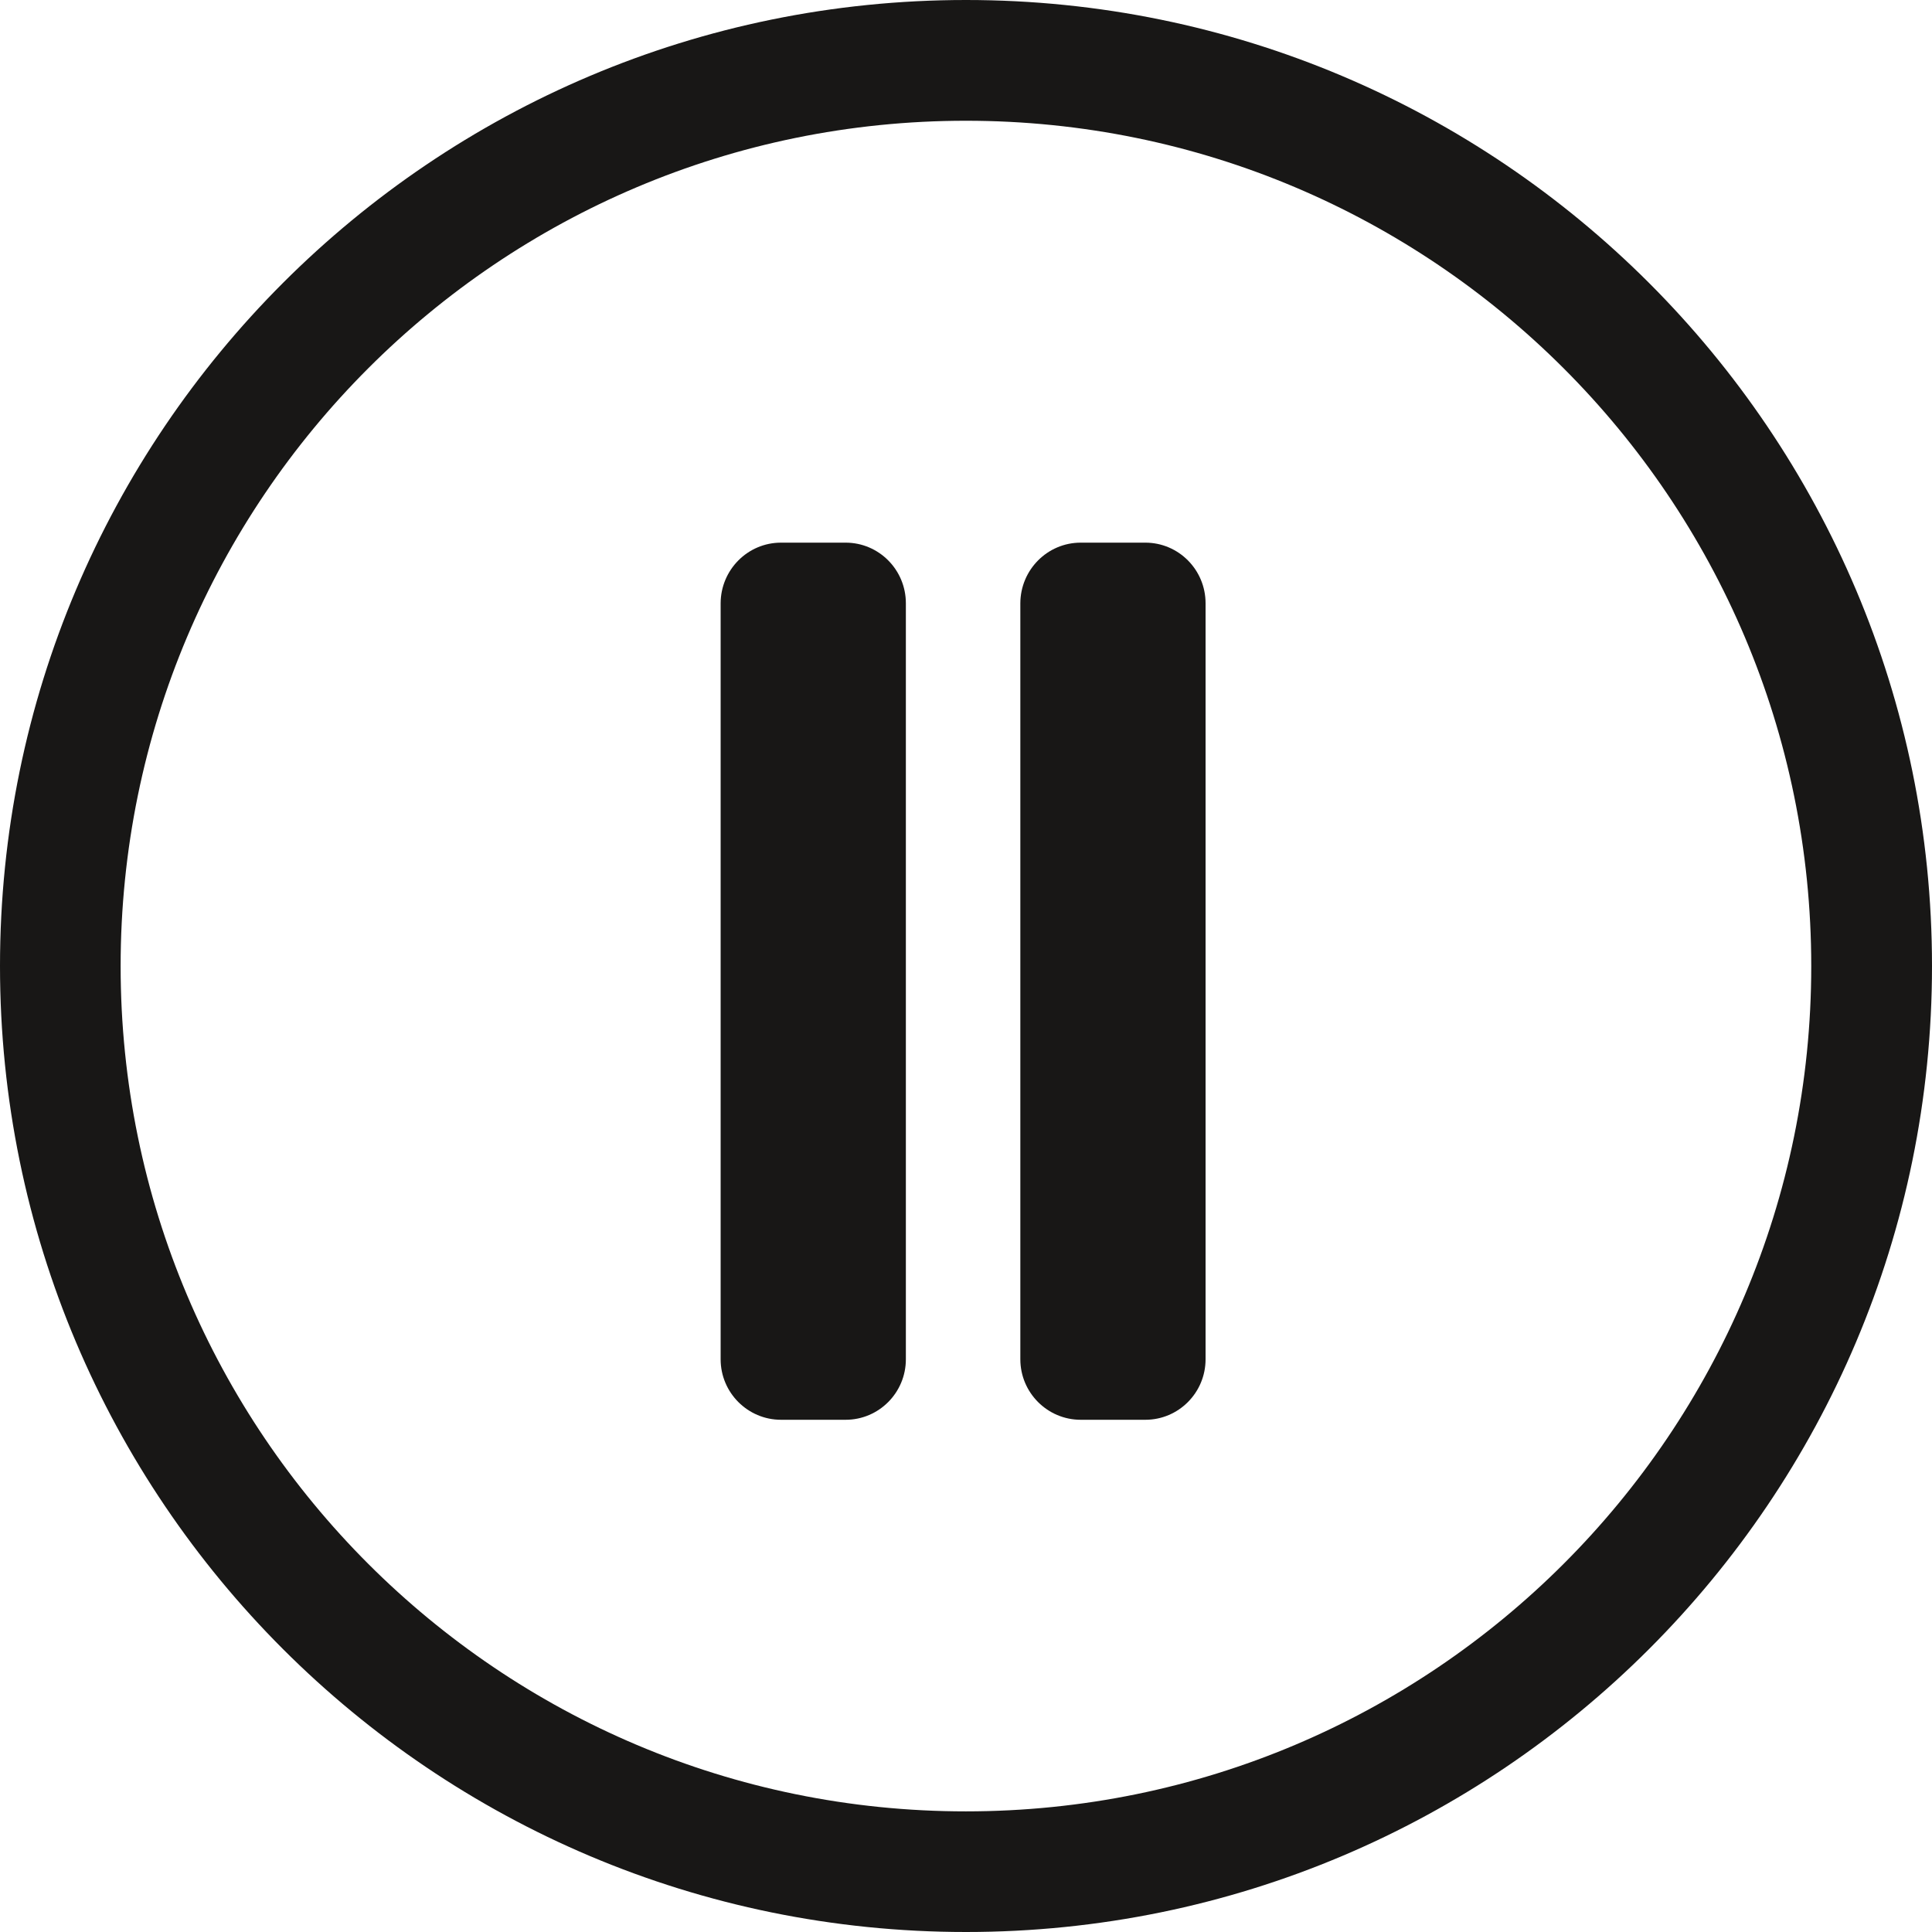
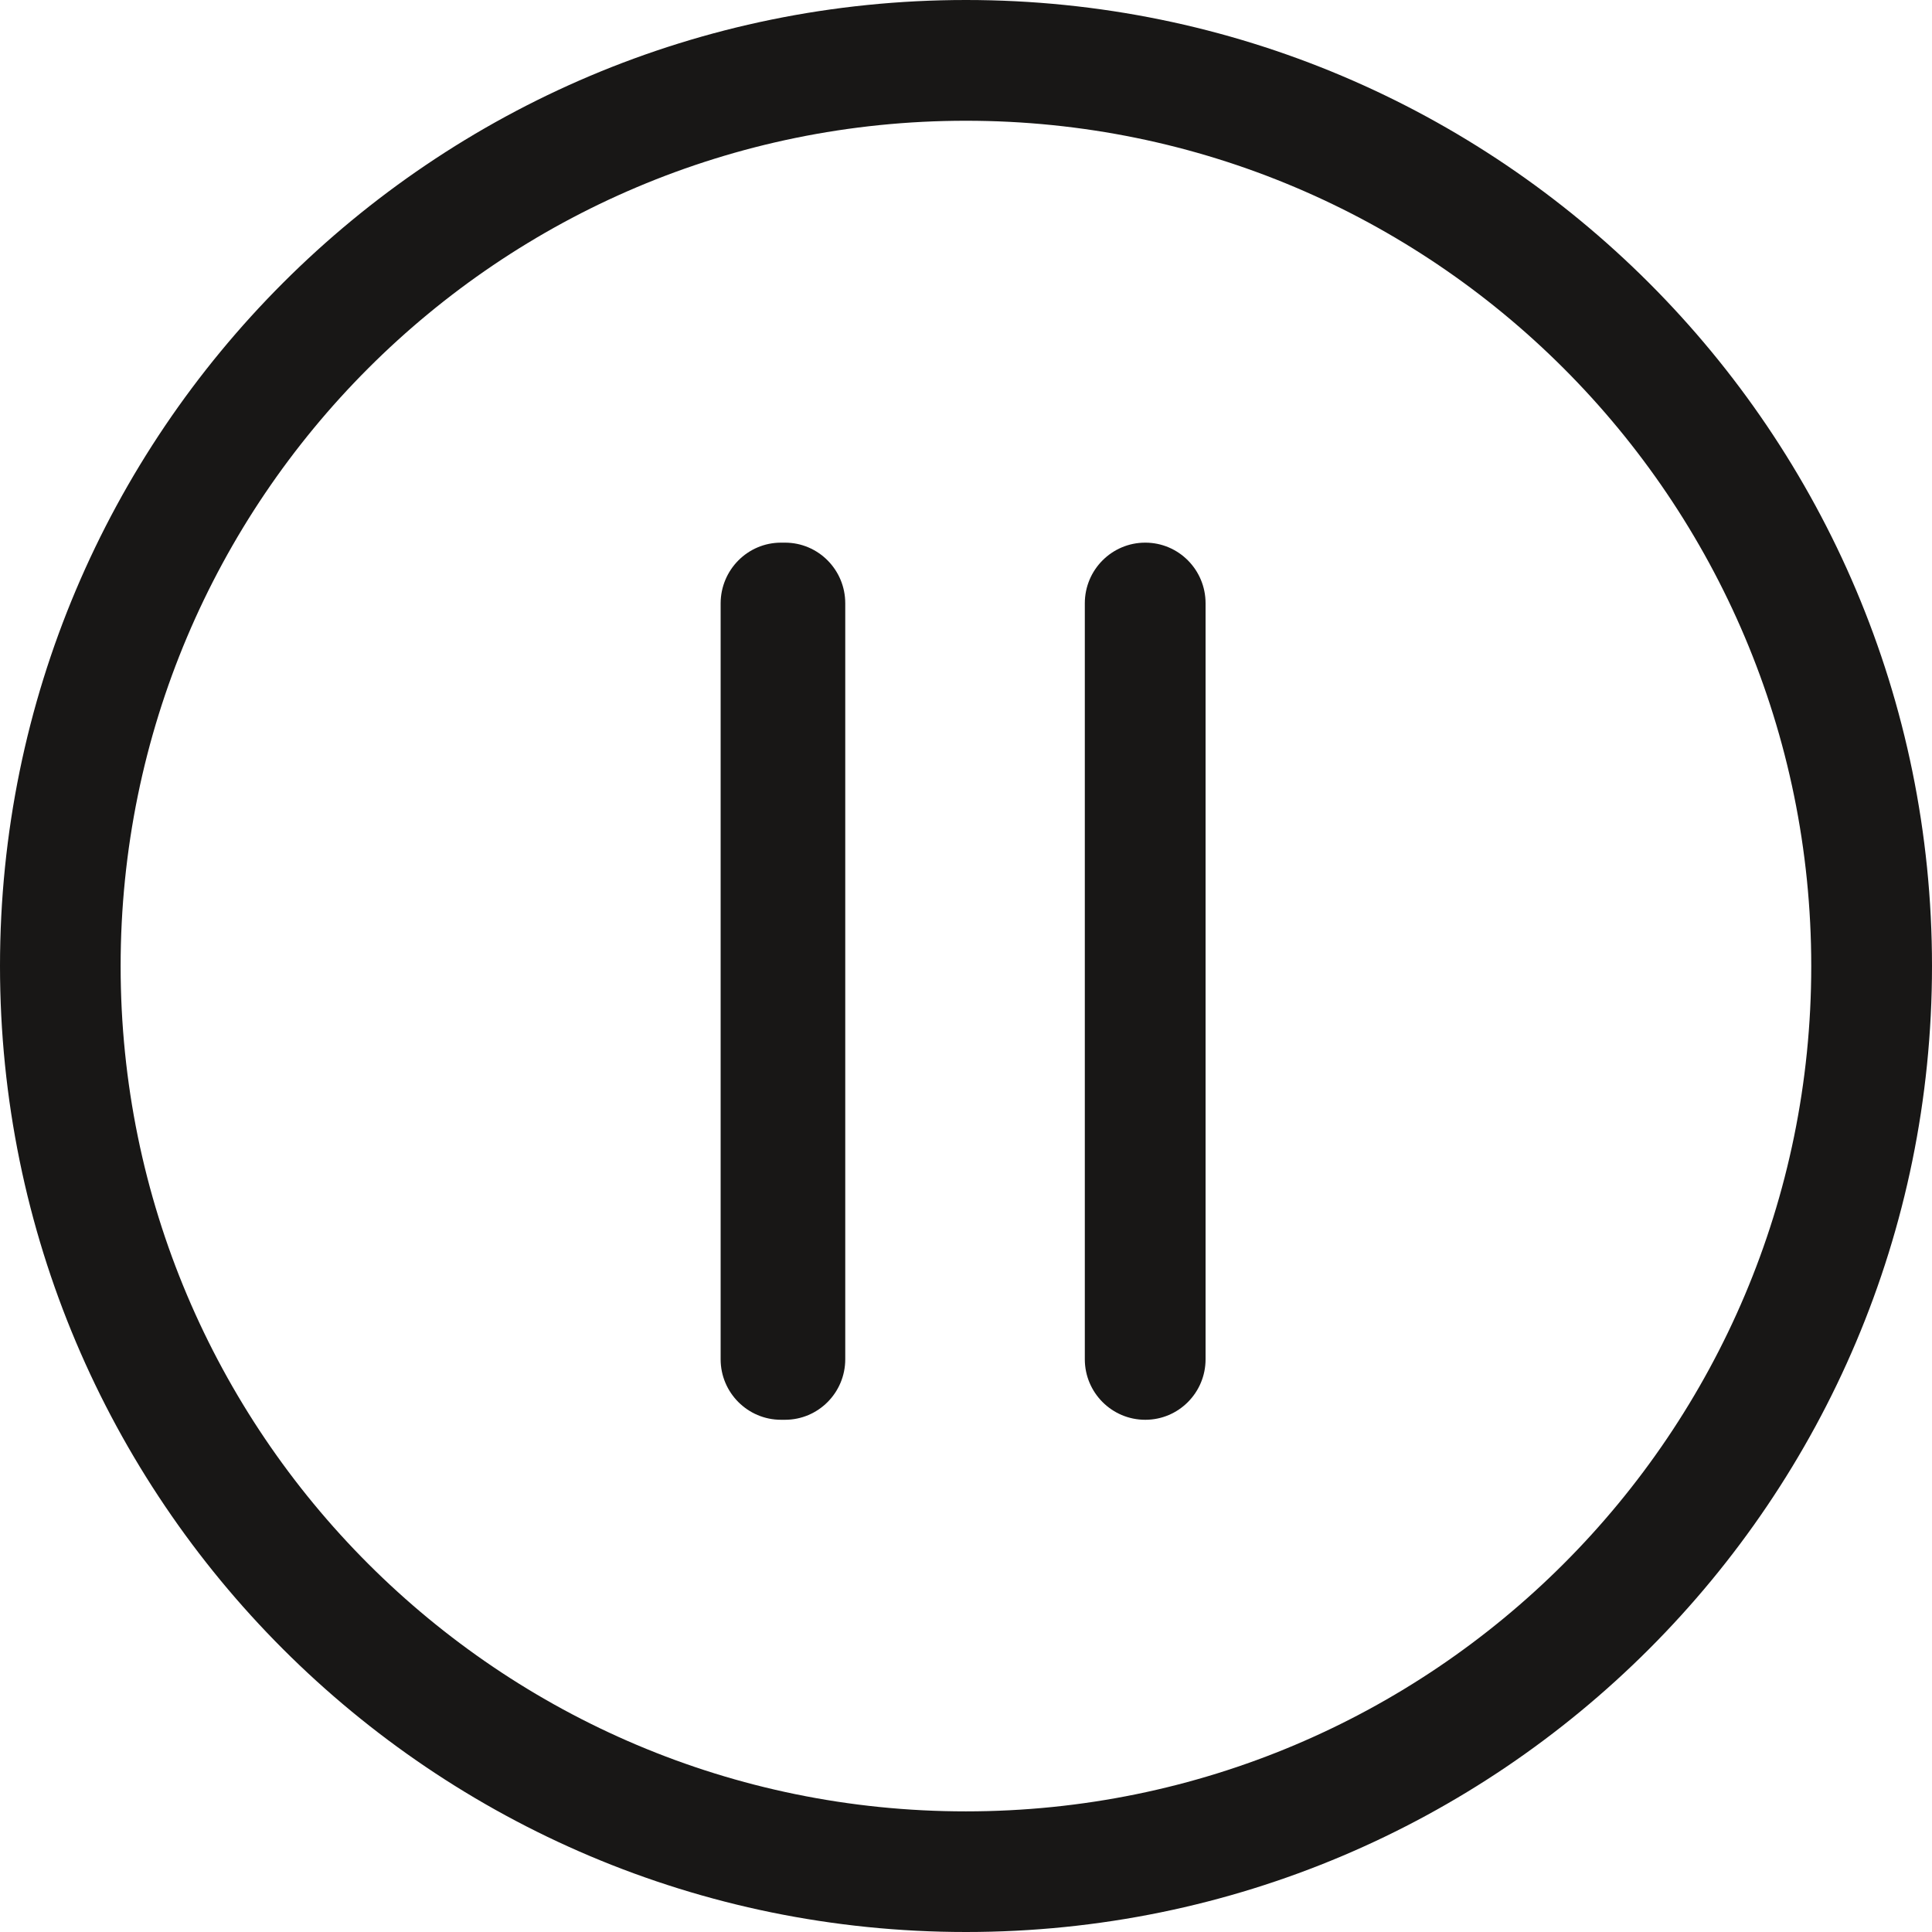
<svg xmlns="http://www.w3.org/2000/svg" version="1.1" id="Ebene_1" x="0px" y="0px" width="16px" height="16px" viewBox="0 0 16 16" enable-background="new 0 0 16 16" xml:space="preserve">
-   <path fill-rule="evenodd" clip-rule="evenodd" fill="#181716" d="M6.468,4.494h0.535c0.276,0,0.499,0.225,0.499,0.502v6.261  c0,0.276-0.223,0.501-0.499,0.501H6.468c-0.276,0-0.5-0.225-0.5-0.501V4.996C5.969,4.719,6.192,4.494,6.468,4.494z M8.95,4.494  h0.535c0.276,0,0.499,0.225,0.499,0.502v6.261c0,0.276-0.223,0.501-0.499,0.501H8.95c-0.276,0-0.5-0.225-0.5-0.501V4.996  C8.451,4.719,8.674,4.494,8.95,4.494z" />
+   <path fill-rule="evenodd" clip-rule="evenodd" fill="#181716" d="M6.468,4.494h0.033C6.777,4.494,7,4.719,7,4.996v6.261  c0,0.276-0.223,0.501-0.499,0.501H6.468c-0.276,0-0.5-0.225-0.5-0.501V4.996C5.969,4.719,6.192,4.494,6.468,4.494z M9.484,4.494  h0.001c0.276,0,0.499,0.225,0.499,0.502v6.261c0,0.276-0.223,0.501-0.499,0.501H9.484c-0.276,0-0.5-0.225-0.5-0.501V4.996  C8.984,4.719,9.208,4.494,9.484,4.494z" />
  <path fill-rule="evenodd" clip-rule="evenodd" fill="#181716" d="M8,0C3.582,0,0,3.582,0,8s3.582,8,8,8s8-3.582,8-8S12.418,0,8,0z   M7.999,15.001c-3.866,0-7-3.134-7-7c0-3.867,3.134-7.001,7-7.001C11.866,1,15,4.134,15,8.001C15,11.867,11.866,15.001,7.999,15.001  z" />
</svg>
